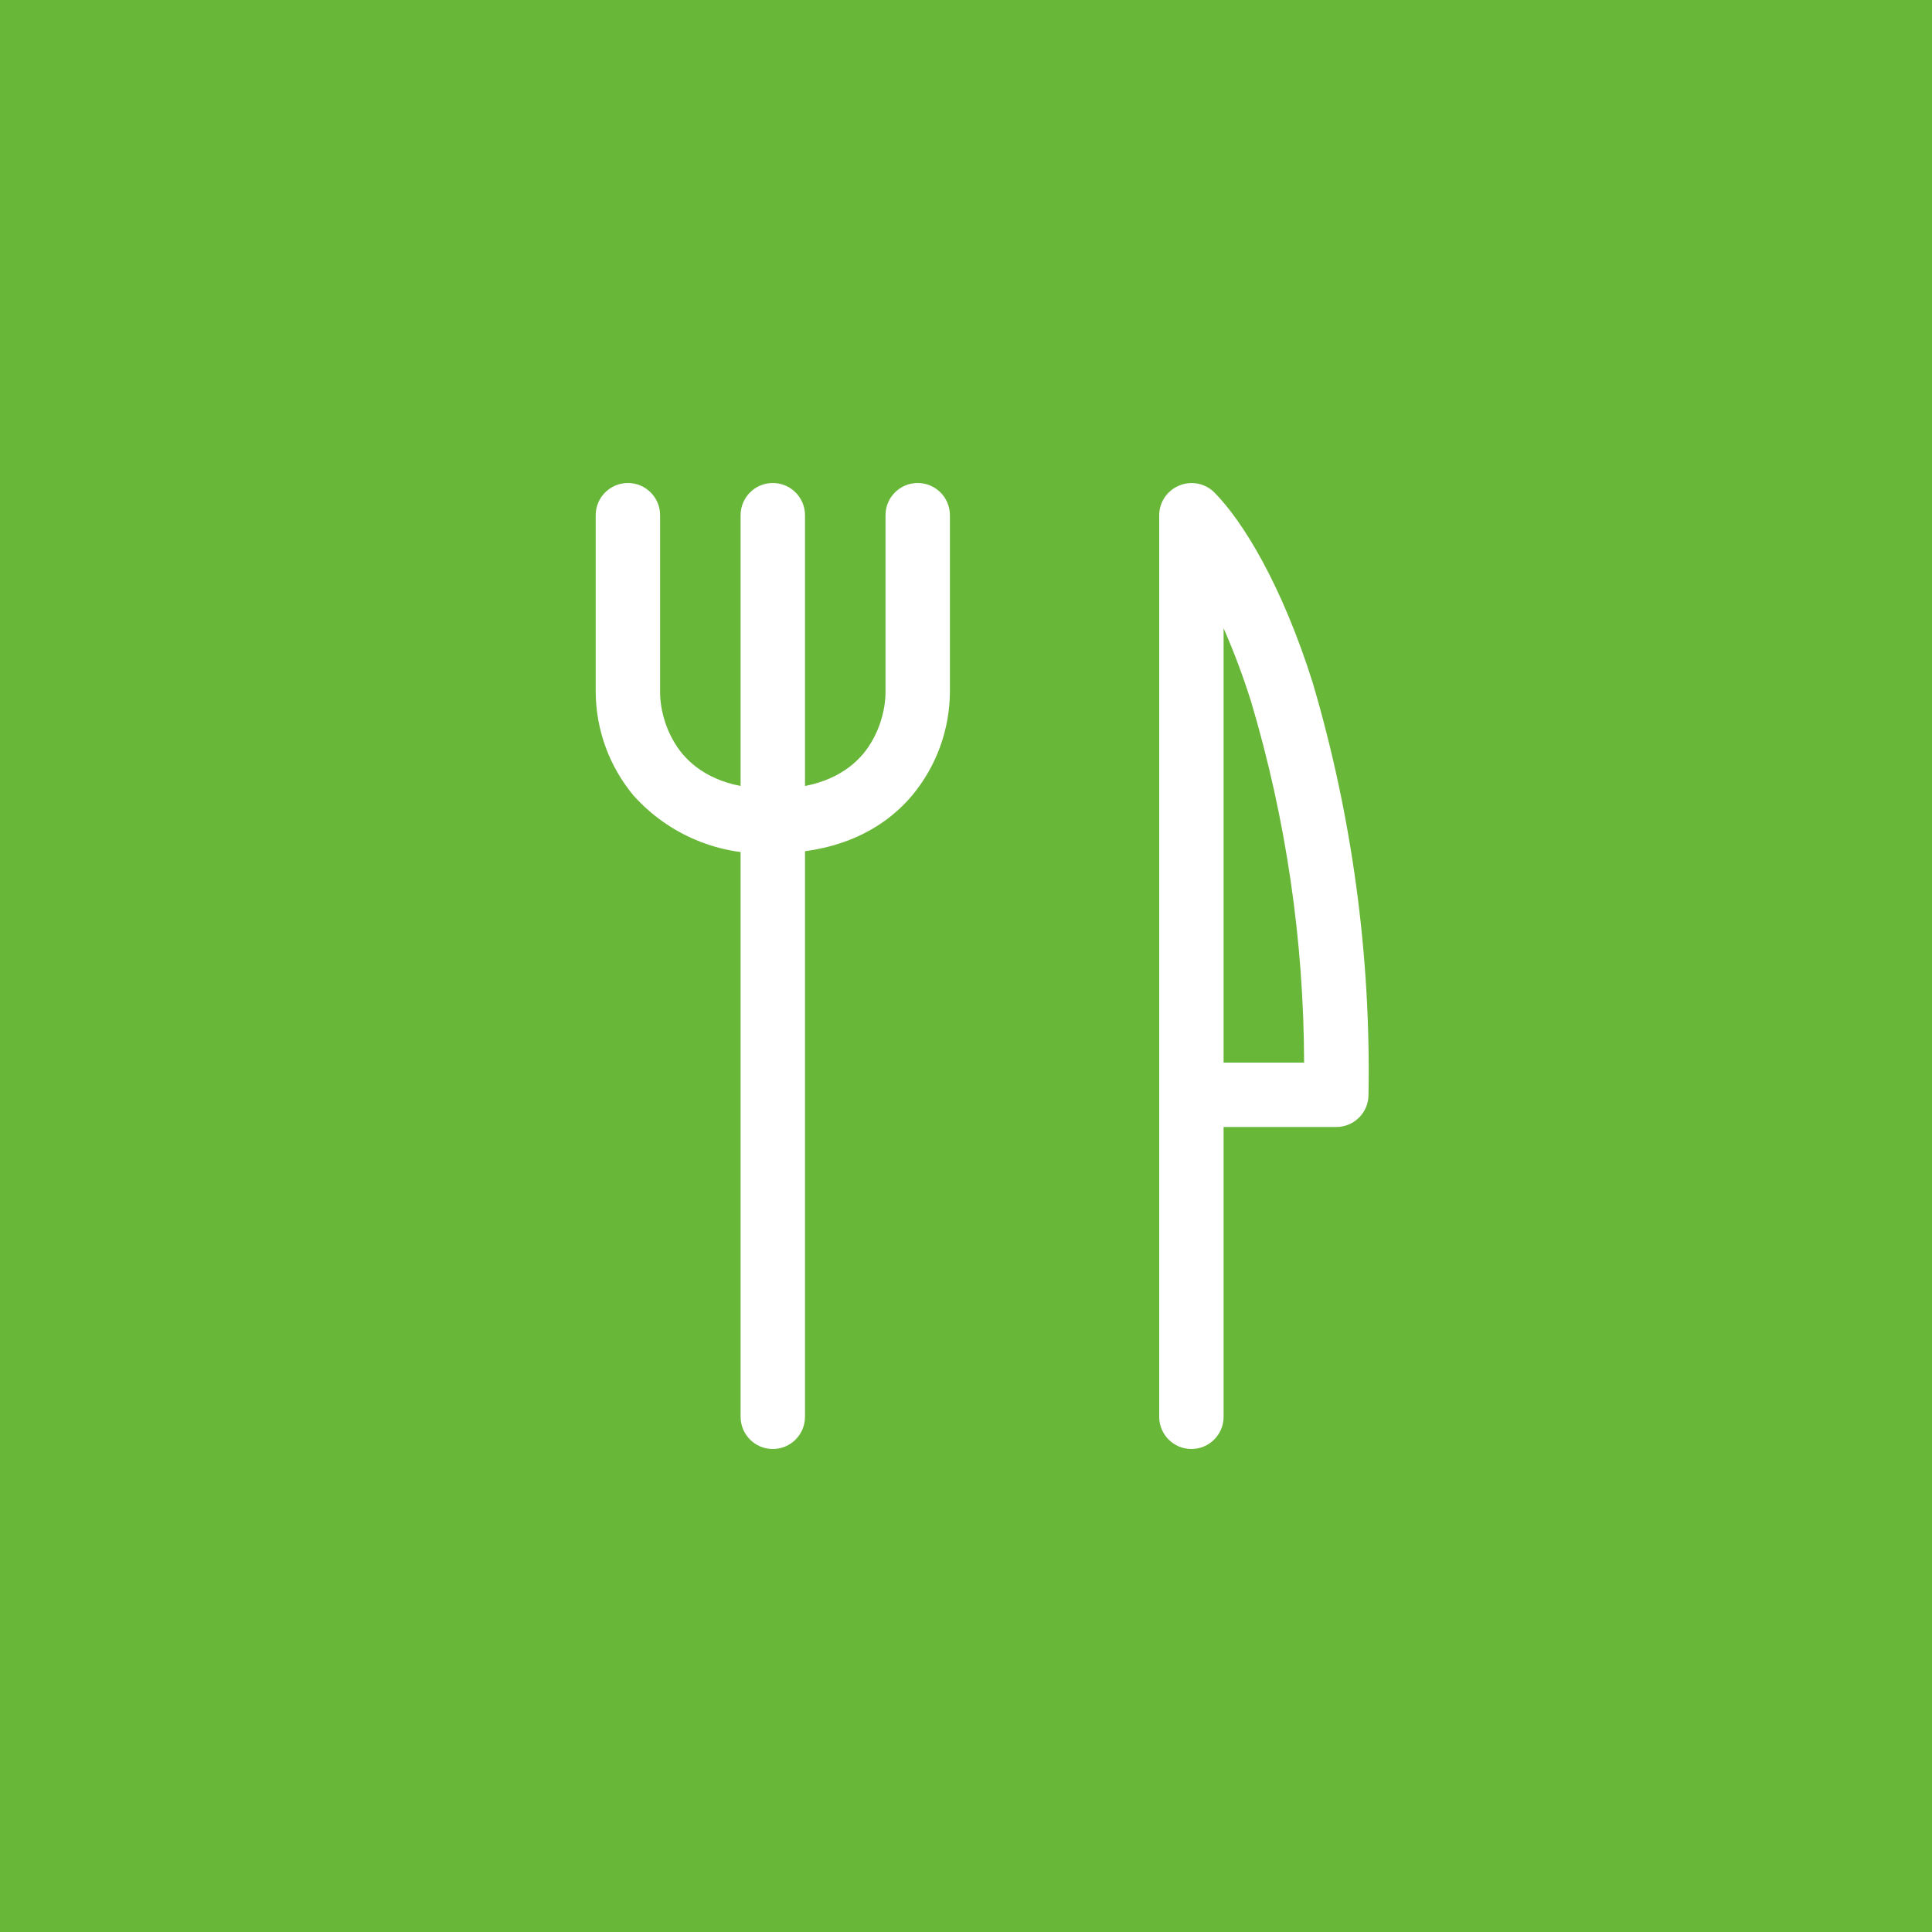
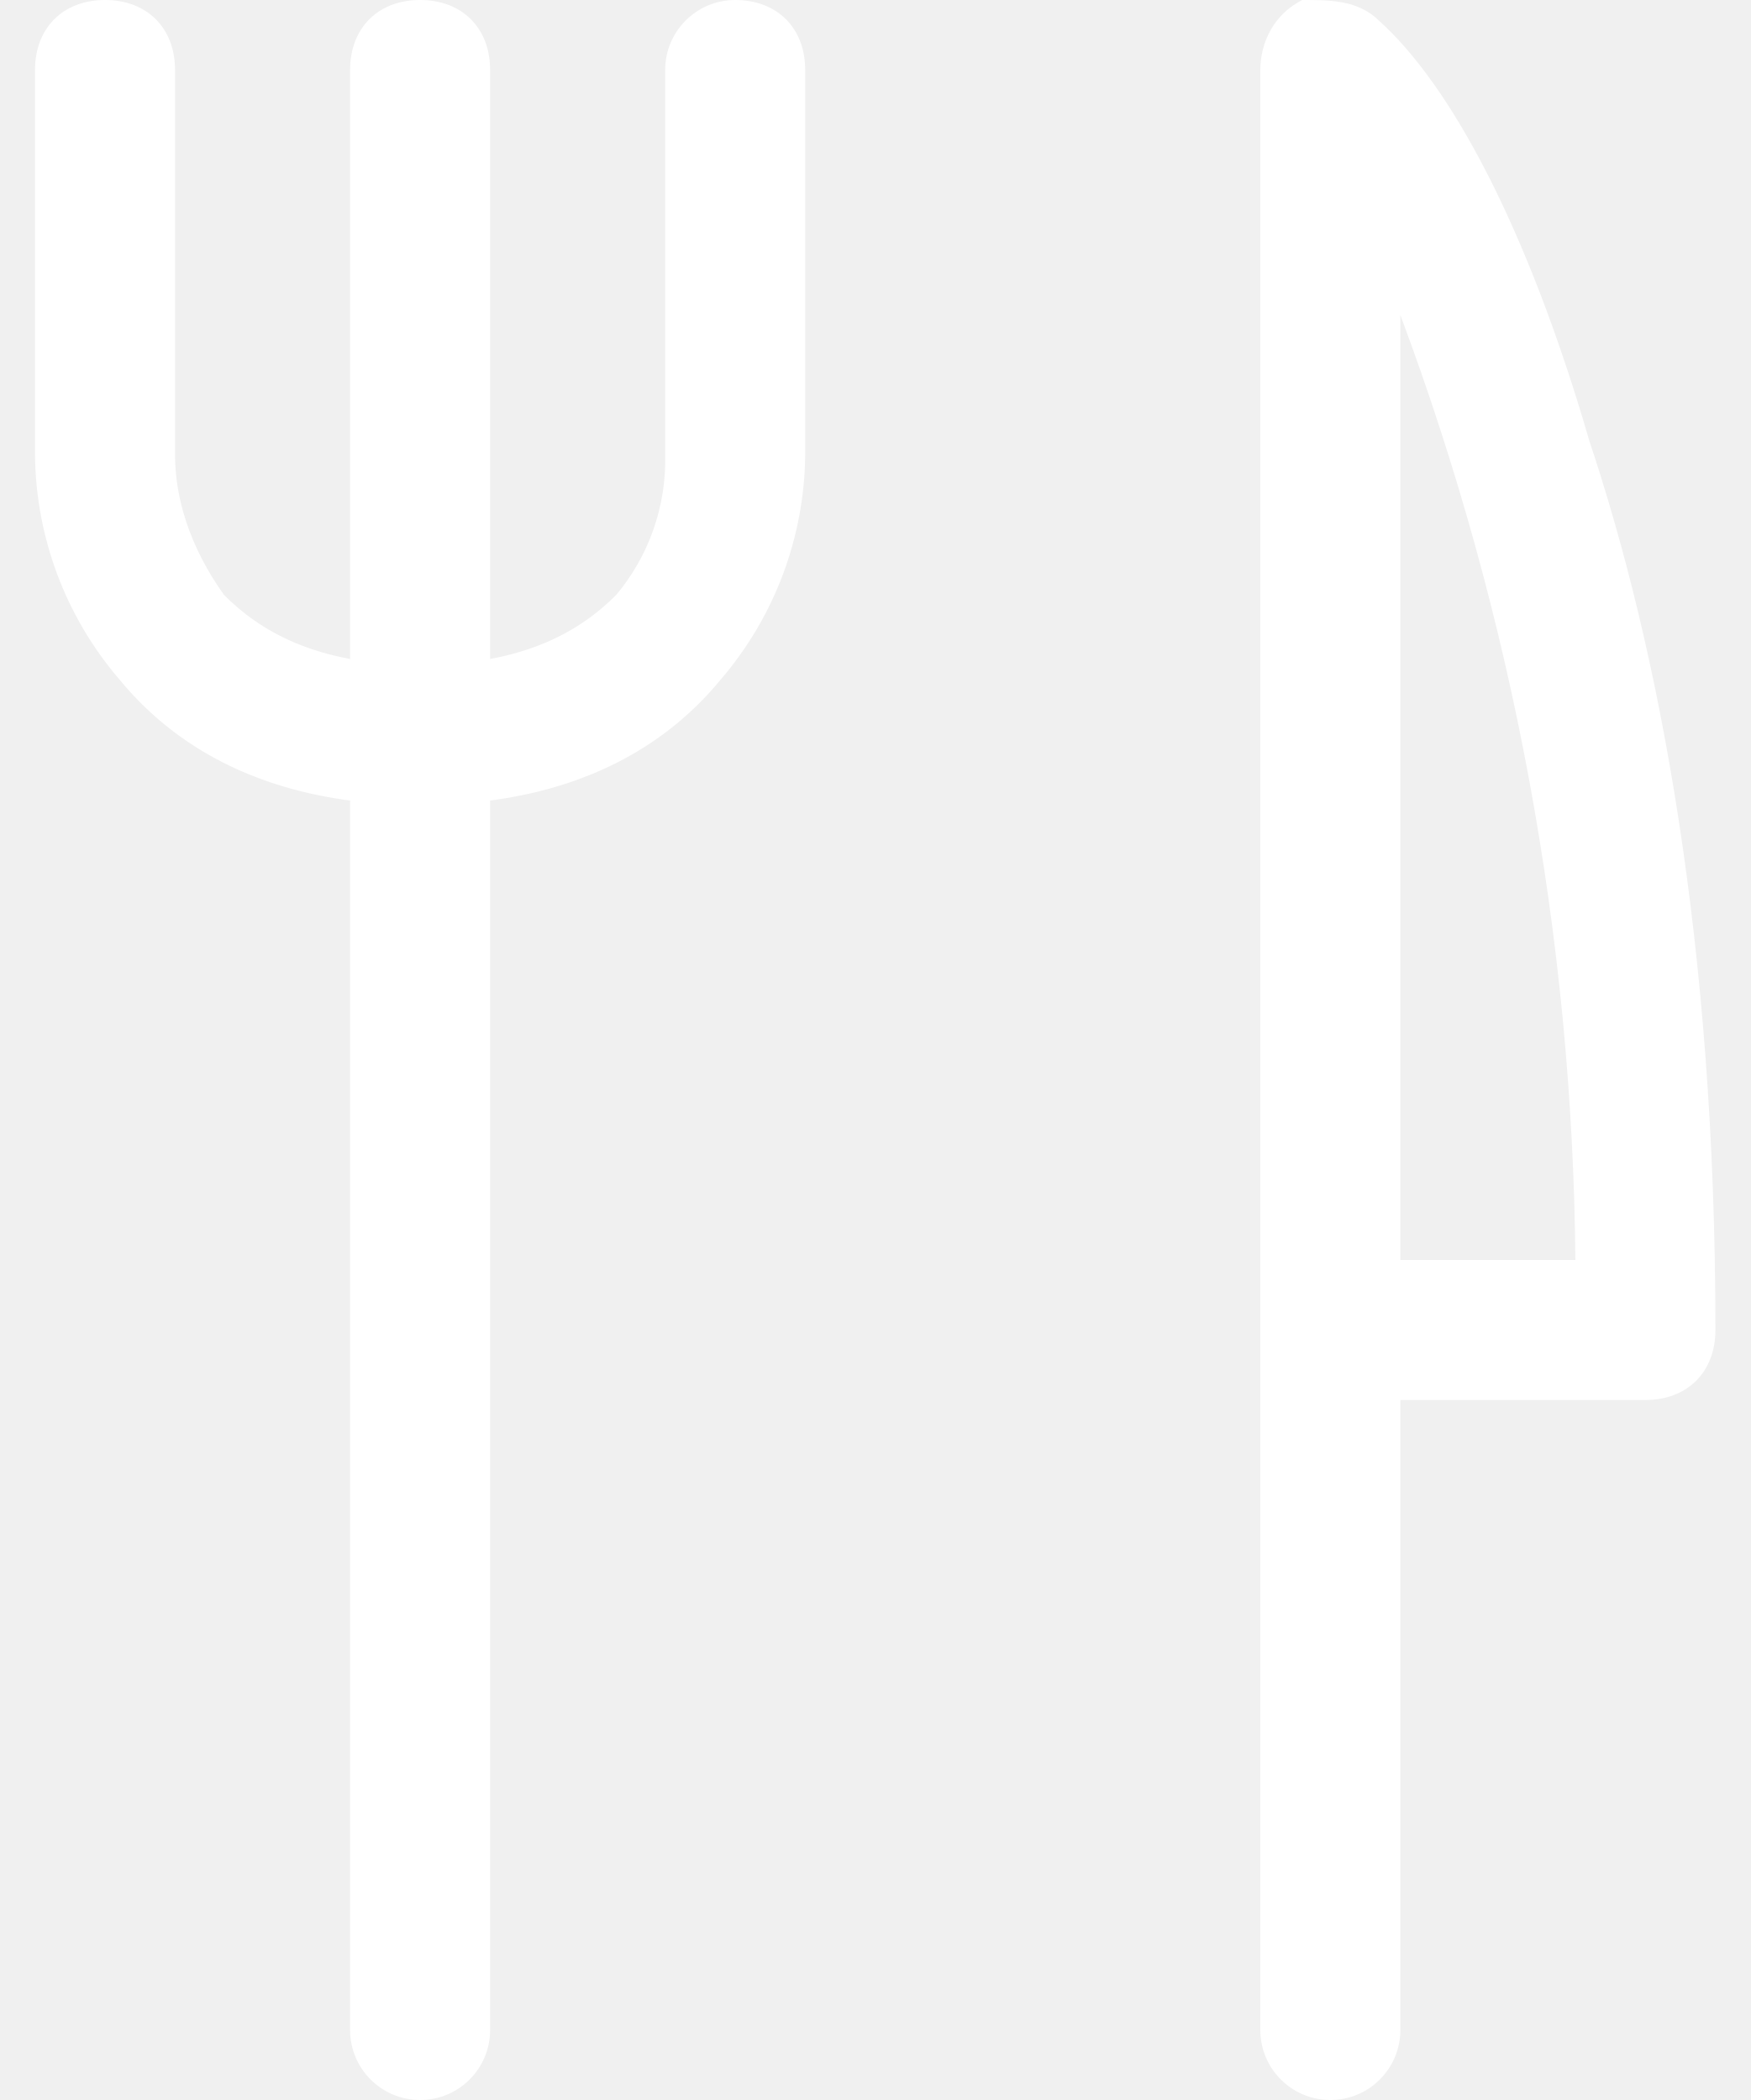
- <svg xmlns="http://www.w3.org/2000/svg" width="60" height="60" fill="none">
-   <path fill="#68B738" d="M0 0h60v60H0z" />
-   <path fill-rule="evenodd" clip-rule="evenodd" d="M36.62 15.08a1 1 0 011.09.21c.9.91 2.1 2.88 3.06 5.92A42.6 42.6 0 0142.5 34a1 1 0 01-1 1H38v9a1 1 0 11-2 0V16a1 1 0 01.62-.92zM38 33h2.5a39.62 39.62 0 00-1.64-11.19 22.4 22.4 0 00-.86-2.3V33zM24 15a1 1 0 011 1v28a1 1 0 11-2 0V16a1 1 0 011-1z" fill="#fff" />
-   <path fill-rule="evenodd" clip-rule="evenodd" d="M19.5 15a1 1 0 011 1v5.5c0 .56.2 1.32.7 1.92.48.56 1.31 1.08 2.8 1.08a1 1 0 110 2 5.41 5.41 0 01-4.33-1.8 5.07 5.07 0 01-1.17-3.2V16a1 1 0 011-1z" fill="#fff" />
-   <path fill-rule="evenodd" clip-rule="evenodd" d="M28.5 15a1 1 0 00-1 1v5.5c0 .56-.2 1.32-.7 1.92-.48.56-1.31 1.08-2.8 1.08a1 1 0 000 2c2.01 0 3.43-.73 4.33-1.8a5.07 5.07 0 001.17-3.2V16a1 1 0 00-1-1z" fill="#fff" />
+ <svg xmlns="http://www.w3.org/2000/svg" width="25" height="30" fill="none">
+   <path fill-rule="evenodd" clip-rule="evenodd" d="M18.6 0c.4 0 .8 0 1.1.3 1 .9 2.1 2.9 3 6 1 3 1.8 7.2 1.8 12.7 0 .6-.4 1-1 1H20v9a1 1 0 11-2 0V1c0-.4.2-.8.6-1zM20 18h2.5A39.6 39.6 0 0020 4.5V18zM6 0c.6 0 1 .4 1 1v28a1 1 0 11-2 0V1c0-.6.4-1 1-1z" fill="#fff" />
+   <path fill-rule="evenodd" clip-rule="evenodd" d="M1.5 0c.6 0 1 .4 1 1v5.5c0 .6.2 1.3.7 2 .5.5 1.3 1 2.8 1a1 1 0 110 2c-2 0-3.4-.7-4.3-1.8A5 5 0 01.5 6.5V1c0-.6.4-1 1-1z" fill="#fff" />
+   <path fill-rule="evenodd" clip-rule="evenodd" d="M10.5 0a1 1 0 00-1 1v5.5a3 3 0 01-.7 2c-.5.5-1.3 1-2.8 1a1 1 0 000 2c2 0 3.4-.7 4.3-1.8a5 5 0 001.2-3.2V1c0-.6-.4-1-1-1z" fill="#fff" />
</svg>
